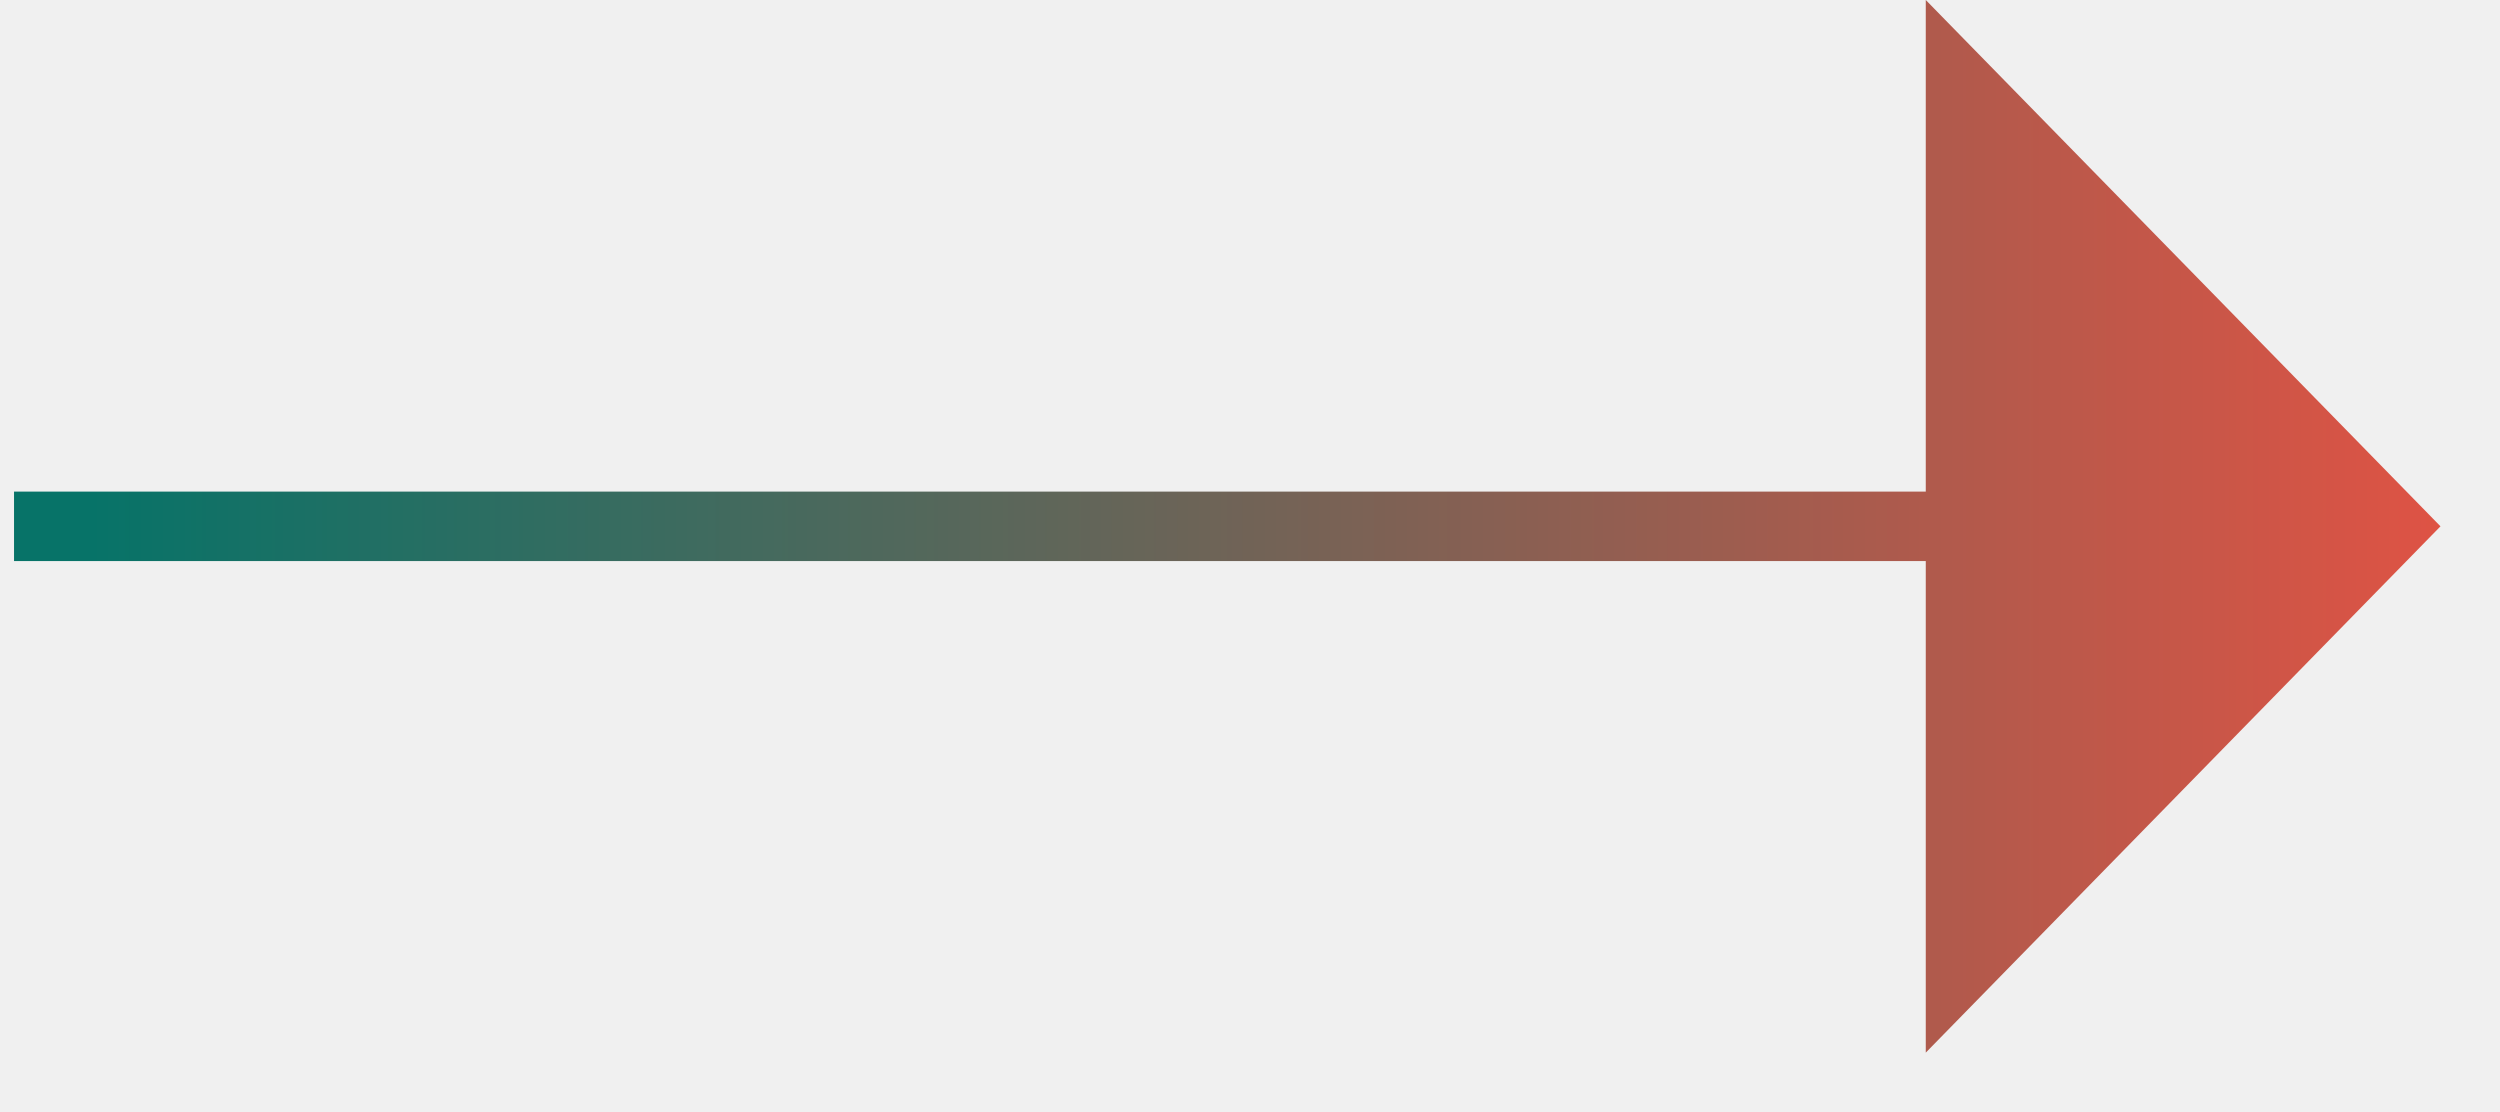
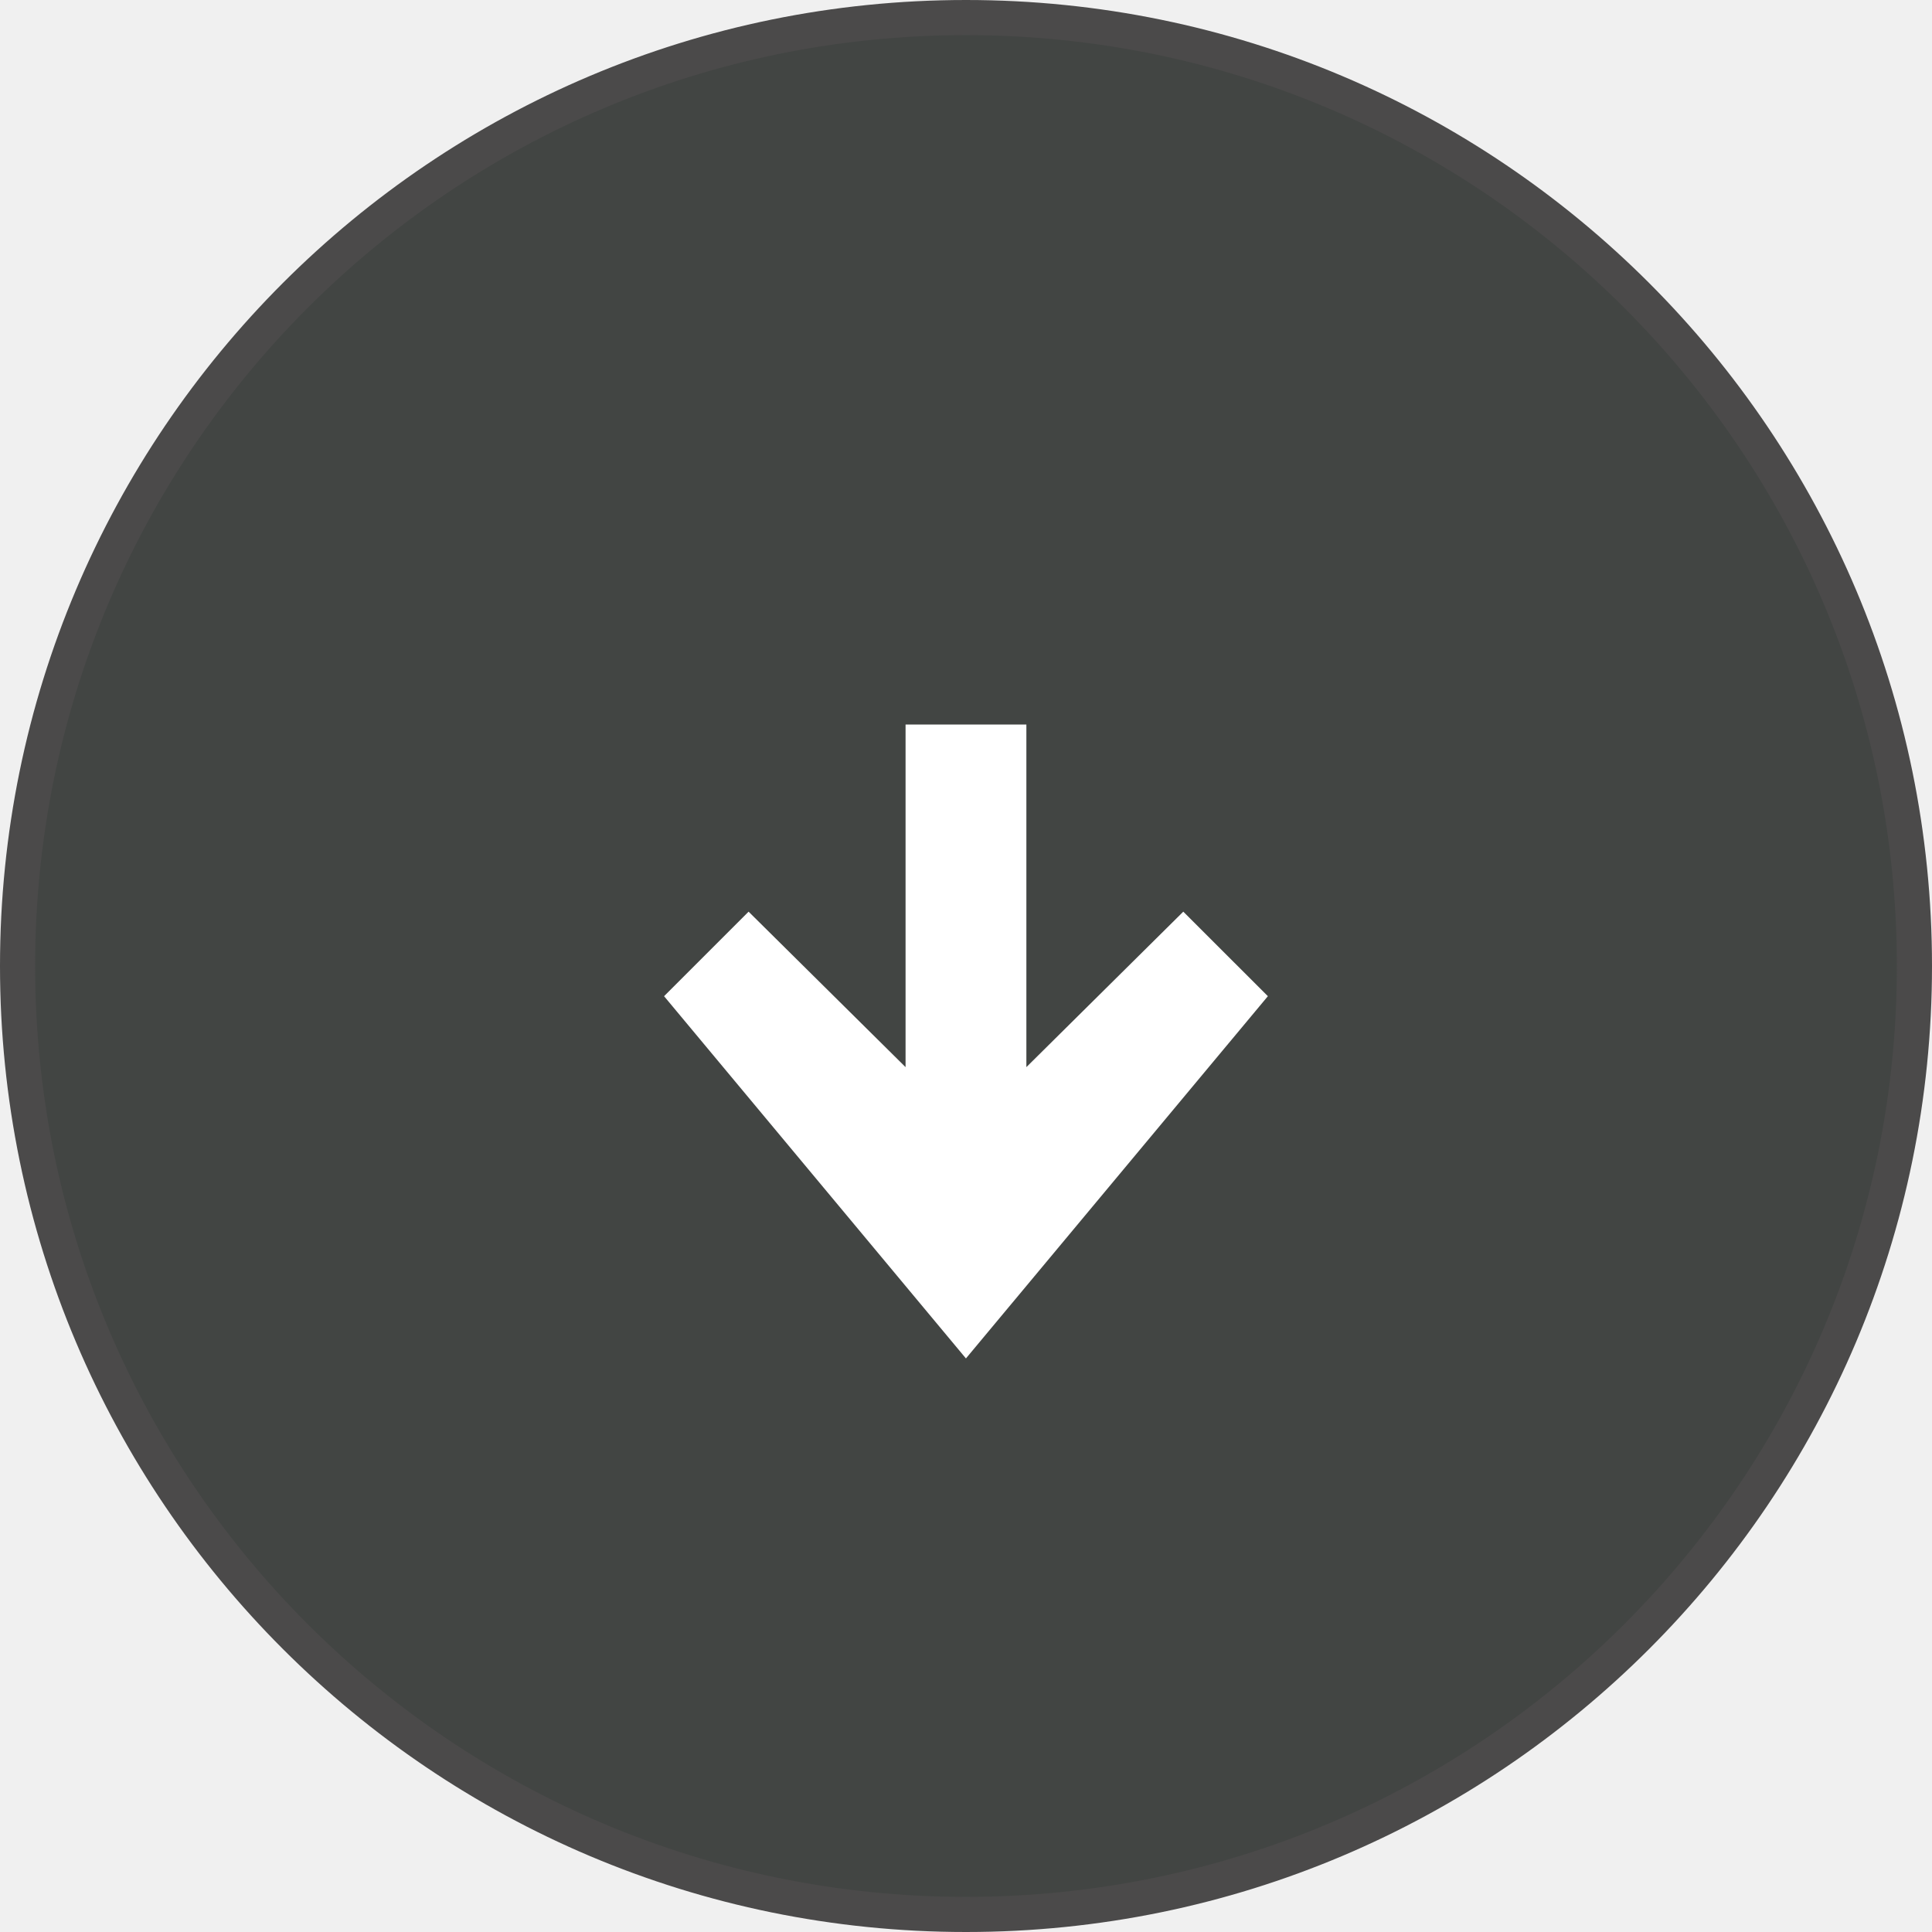
- <svg xmlns="http://www.w3.org/2000/svg" width="36" height="16" viewBox="0 0 36 16" fill="none">
-   <path fill-rule="evenodd" clip-rule="evenodd" d="M27.731 8.079V15.158L35.143 7.579L27.731 0V7.079L0.202 7.079V8.079L27.731 8.079Z" fill="url(#paint0_linear_335_3701)" />
-   <defs>
-     <linearGradient id="paint0_linear_335_3701" x1="-0.625" y1="7.978" x2="38.25" y2="7.978" gradientUnits="userSpaceOnUse">
-       <stop offset="0.05" stop-color="#077368" />
-       <stop offset="1" stop-color="#F25041" />
-     </linearGradient>
-   </defs>
+ <svg xmlns="http://www.w3.org/2000/svg" width="32" height="32" viewBox="0 0 32 32" fill="none">
+   <circle cx="16" cy="16" r="15.709" fill="#424543" stroke="#4B4A4A" stroke-width="0.582" />
+   <path d="M10.999 16.5L12.399 15.1L14.999 17.675L14.999 12L17 12L17 17.675L19.599 15.1L21 16.5L15.999 22.5L10.999 16.5Z" fill="white" />
</svg>
